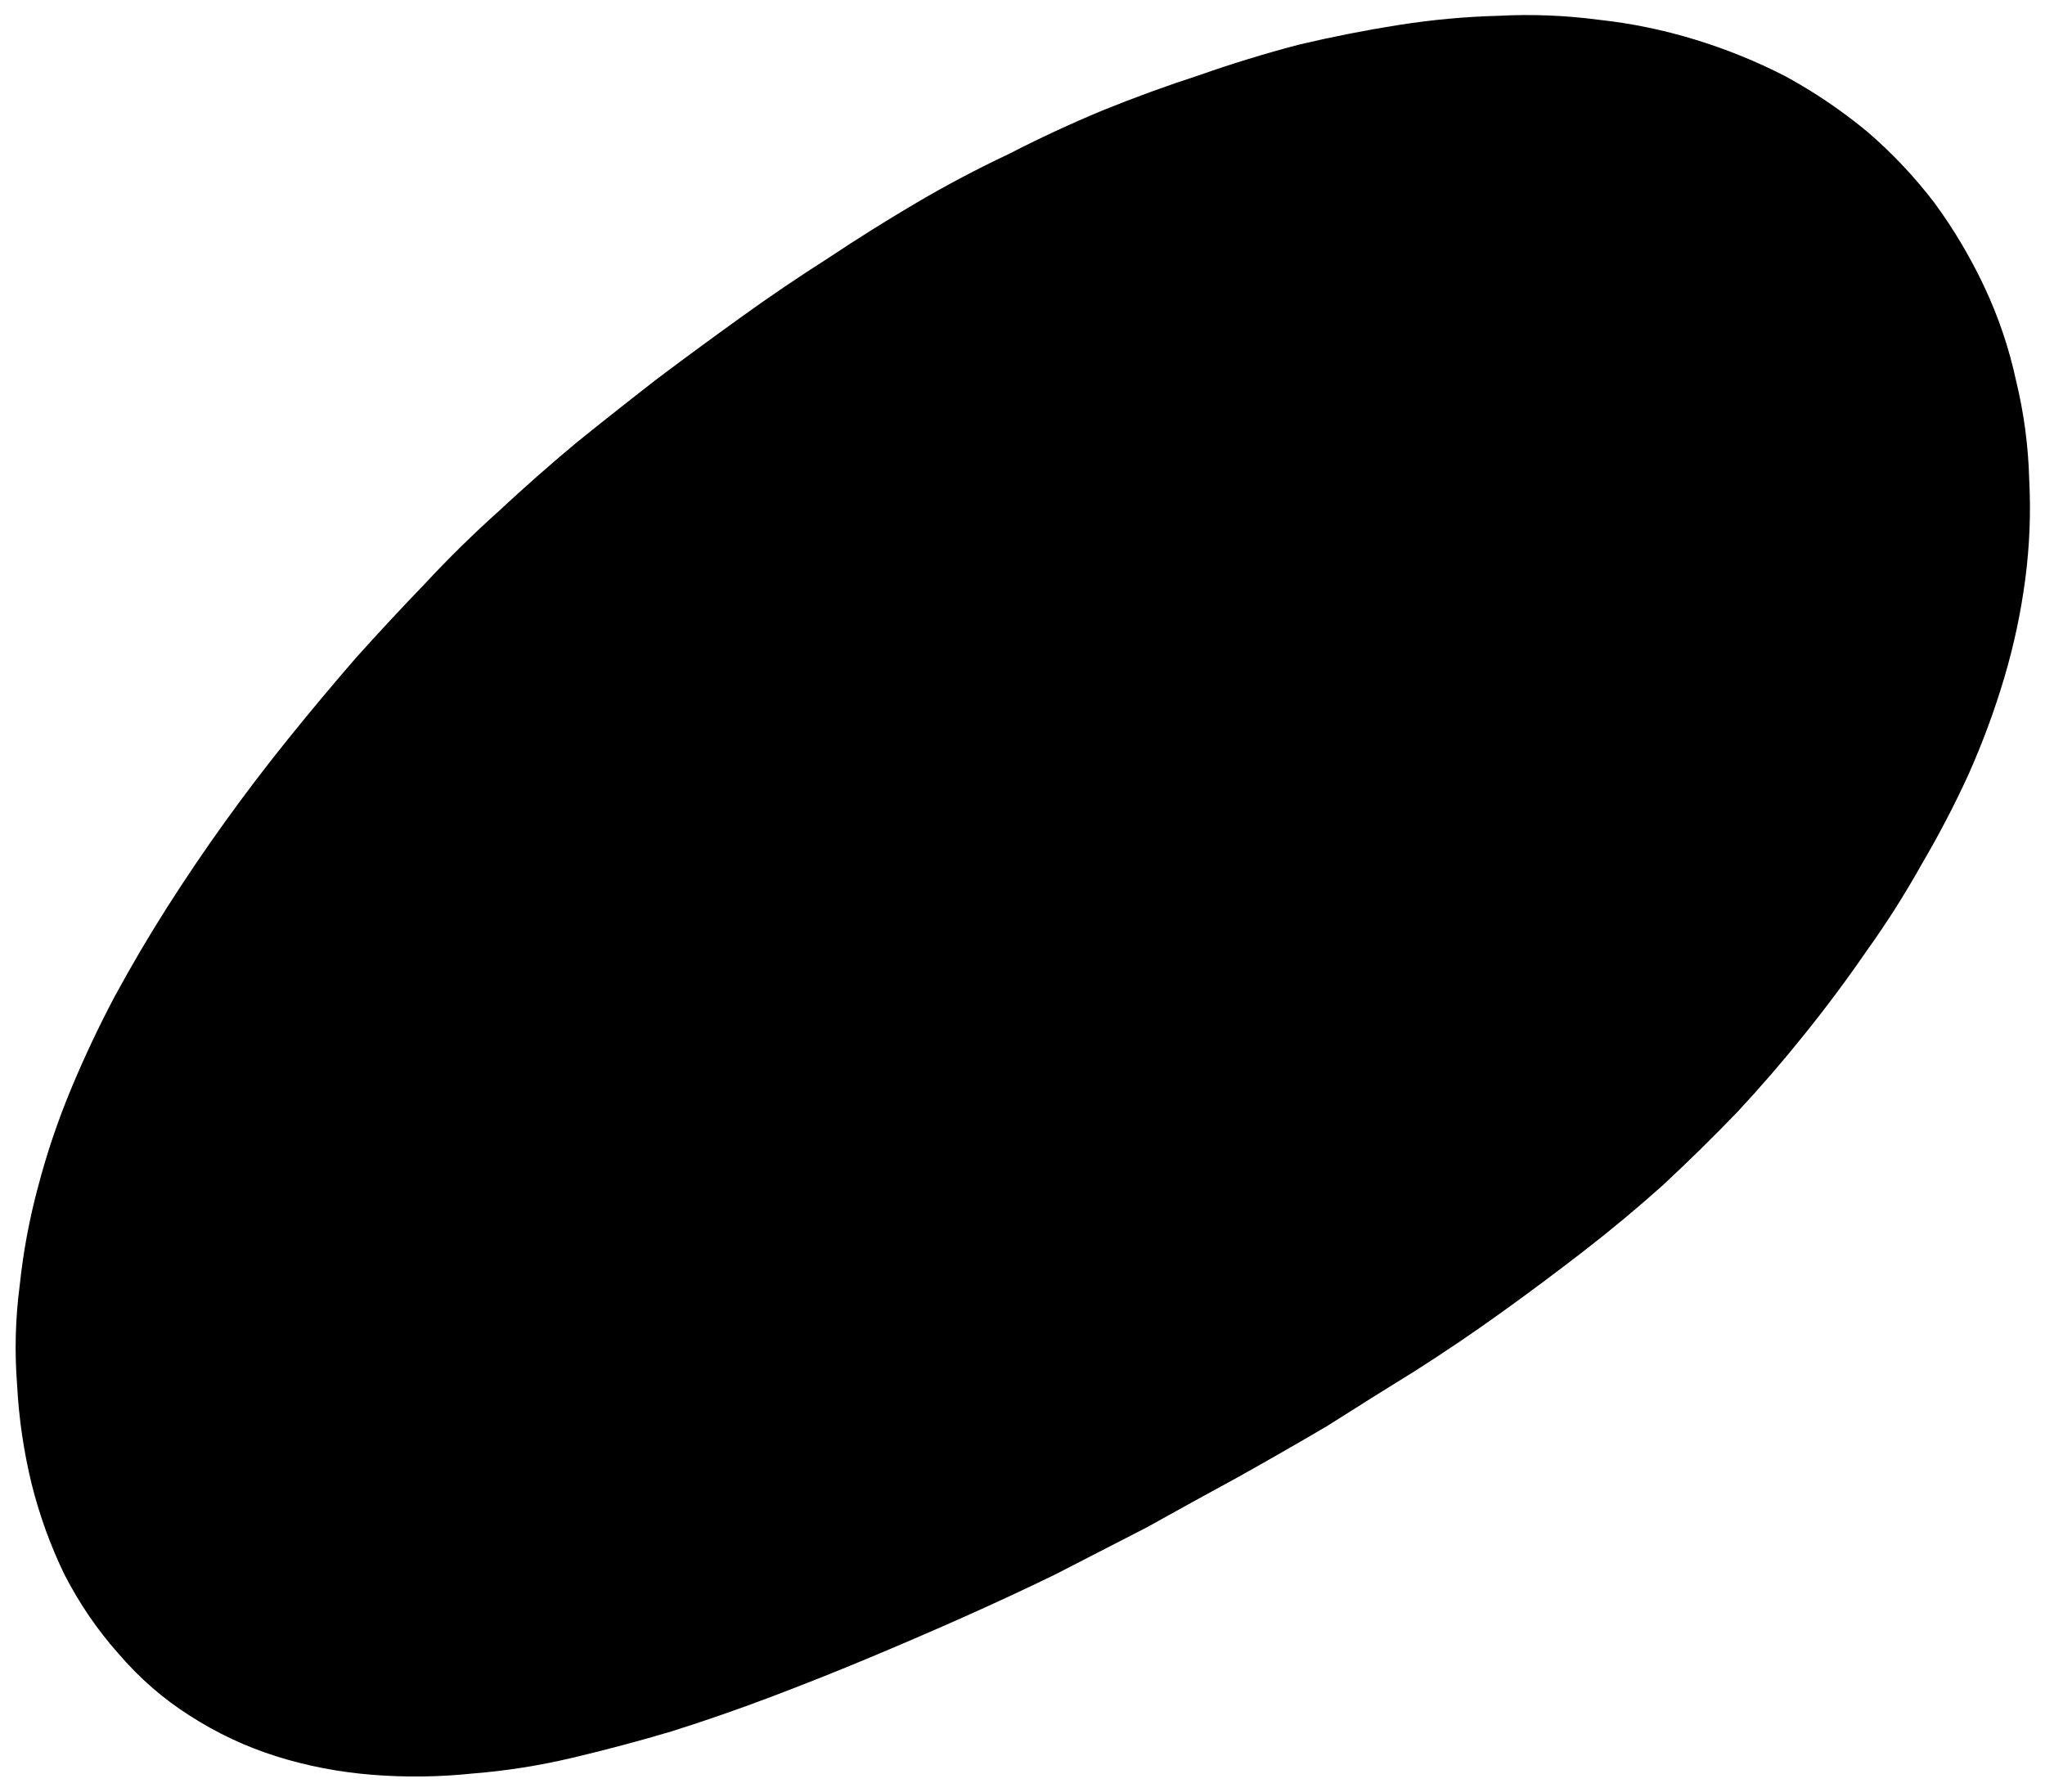
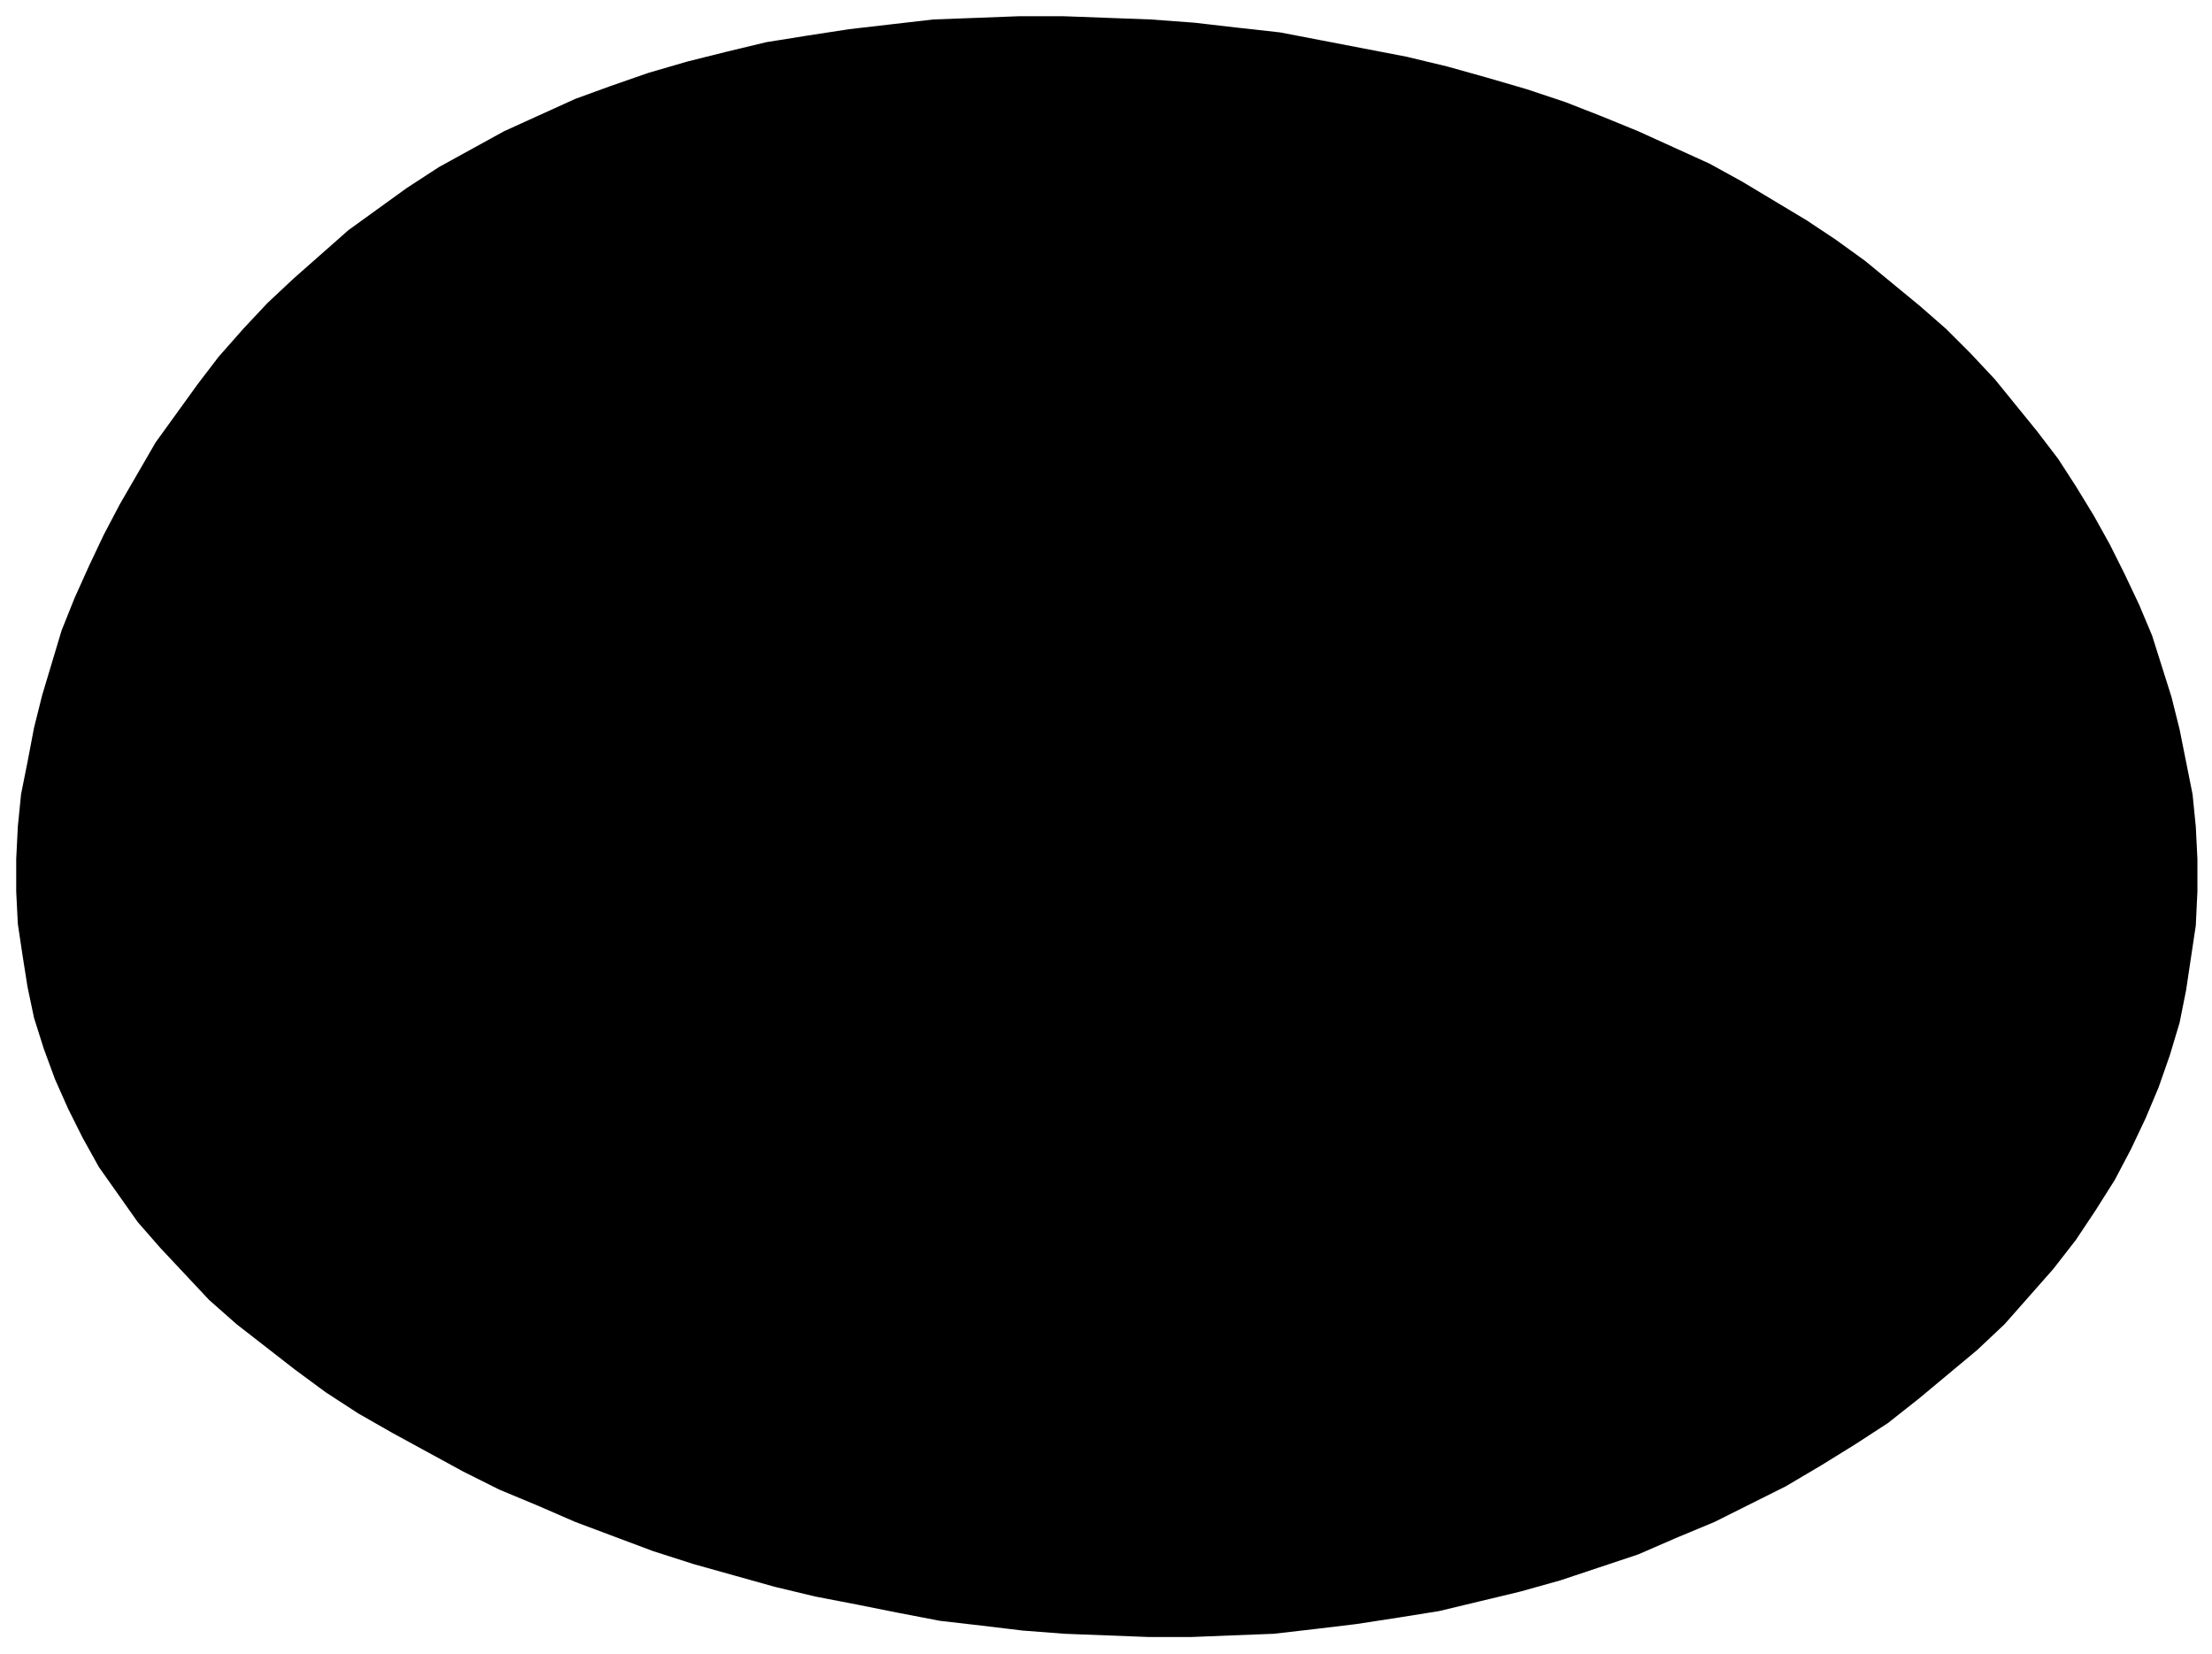
- <svg xmlns="http://www.w3.org/2000/svg" viewBox="2042.9 295.0 155.3 136.1">
-   <path d="M2078.8,429.7Q2075.0,430.1 2071.2,429.8Q2067.4,429.5 2063.9,428.4Q2060.4,427.3 2057.3,425.3Q2054.3,423.4 2051.9,420.6Q2049.5,417.9 2047.8,414.6Q2046.2,411.3 2045.3,407.7Q2044.4,404.0 2044.2,400.2Q2043.9,396.4 2044.4,392.6Q2044.8,388.8 2045.8,385.1Q2046.8,381.3 2048.3,377.7Q2049.8,374.1 2051.6,370.7Q2053.5,367.2 2055.6,363.9Q2057.7,360.6 2060.0,357.4Q2062.3,354.2 2064.8,351.1Q2067.3,348.0 2069.9,345.0Q2072.5,342.1 2075.2,339.3Q2077.9,336.4 2080.8,333.8Q2083.7,331.1 2086.7,328.6Q2089.8,326.1 2092.9,323.7Q2096.1,321.3 2099.3,319.0Q2102.5,316.7 2105.8,314.6Q2109.1,312.4 2112.5,310.4Q2115.9,308.4 2119.5,306.7Q2123.0,304.9 2126.6,303.4Q2130.3,301.9 2134.0,300.7Q2137.7,299.4 2141.5,298.4Q2145.3,297.5 2149.1,296.9Q2152.9,296.3 2156.7,296.2Q2160.5,296.0 2164.3,296.5Q2168.0,296.9 2171.6,298.0Q2175.2,299.1 2178.5,300.8Q2181.8,302.6 2184.7,305.0Q2187.5,307.4 2189.8,310.4Q2192.0,313.4 2193.6,316.8Q2195.2,320.2 2196.0,323.9Q2196.9,327.6 2197.0,331.4Q2197.2,335.2 2196.7,339.0Q2196.2,342.8 2195.1,346.5Q2194.0,350.2 2192.4,353.8Q2190.8,357.3 2188.8,360.7Q2186.9,364.1 2184.6,367.3Q2182.4,370.5 2179.9,373.6Q2177.5,376.6 2174.8,379.5Q2172.1,382.3 2169.2,385.0Q2166.3,387.6 2163.2,390.0Q2160.1,392.4 2156.9,394.7Q2153.7,397.0 2150.4,399.1Q2147.0,401.2 2143.7,403.3Q2140.3,405.3 2136.9,407.2Q2133.4,409.1 2130.0,411.0Q2126.5,412.8 2123.0,414.6Q2119.5,416.3 2115.9,417.9Q2112.3,419.5 2108.7,421.0Q2105.1,422.5 2101.4,423.9Q2097.7,425.3 2093.9,426.5Q2090.2,427.6 2086.4,428.5Q2082.6,429.4 2078.8,429.7Z" />
+ <svg xmlns="http://www.w3.org/2000/svg" viewBox="2052.2 304.4 136.5 102.0">
+   <path d="M2187.7,355.4 L2187.8,357.4 L2187.8,359.4 L2187.7,361.5 L2187.4,363.5 L2187.1,365.5 L2186.7,367.5 L2186.1,369.5 L2185.4,371.5 L2184.6,373.4 L2183.7,375.3 L2182.7,377.2 L2181.5,379.1 L2180.3,380.9 L2178.9,382.7 L2177.4,384.4 L2175.9,386.1 L2174.2,387.7 L2172.4,389.2 L2170.6,390.7 L2168.7,392.2 L2166.7,393.5 L2164.6,394.8 L2162.4,396.1 L2160.2,397.2 L2158.0,398.3 L2155.6,399.3 L2153.3,400.3 L2150.9,401.1 L2148.5,401.9 L2146.0,402.6 L2143.5,403.2 L2141.0,403.8 L2138.5,404.2 L2135.9,404.6 L2133.4,404.9 L2130.8,405.2 L2128.2,405.3 L2125.7,405.4 L2123.1,405.4 L2120.5,405.3 L2117.9,405.2 L2115.3,405.0 L2112.8,404.7 L2110.2,404.4 L2107.6,403.9 L2105.1,403.4 L2102.5,402.9 L2100.0,402.3 L2097.5,401.6 L2095.0,400.9 L2092.5,400.1 L2090.1,399.2 L2087.7,398.3 L2085.4,397.3 L2083.0,396.3 L2080.8,395.2 L2078.6,394.0 L2076.4,392.8 L2074.3,391.6 L2072.3,390.3 L2070.4,388.9 L2068.6,387.5 L2066.8,386.1 L2065.1,384.6 L2063.6,383.0 L2062.1,381.4 L2060.7,379.8 L2059.5,378.1 L2058.3,376.4 L2057.3,374.6 L2056.4,372.8 L2055.6,371.0 L2054.9,369.1 L2054.3,367.2 L2053.9,365.3 L2053.6,363.4 L2053.3,361.4 L2053.2,359.4 L2053.2,357.4 L2053.3,355.4 L2053.5,353.4 L2053.9,351.4 L2054.3,349.3 L2054.8,347.3 L2055.4,345.3 L2056.0,343.3 L2056.8,341.3 L2057.7,339.3 L2058.6,337.4 L2059.6,335.5 L2060.7,333.6 L2061.8,331.7 L2063.1,329.9 L2064.4,328.1 L2065.7,326.4 L2067.2,324.7 L2068.7,323.1 L2070.3,321.6 L2072.0,320.1 L2073.7,318.6 L2075.5,317.3 L2077.3,316.0 L2079.3,314.7 L2081.3,313.6 L2083.3,312.5 L2085.5,311.5 L2087.7,310.5 L2089.9,309.7 L2092.2,308.9 L2094.6,308.2 L2097.0,307.6 L2099.5,307.0 L2102.0,306.6 L2104.6,306.2 L2107.2,305.9 L2109.8,305.6 L2112.5,305.5 L2115.1,305.4 L2117.8,305.4 L2120.5,305.5 L2123.2,305.6 L2125.9,305.8 L2128.5,306.1 L2131.2,306.4 L2133.8,306.9 L2136.4,307.4 L2139.0,307.9 L2141.5,308.5 L2144.0,309.2 L2146.4,309.9 L2148.8,310.7 L2151.1,311.6 L2153.3,312.5 L2155.5,313.5 L2157.7,314.5 L2159.7,315.6 L2161.7,316.8 L2163.7,318.0 L2165.5,319.2 L2167.3,320.5 L2169.0,321.9 L2170.7,323.3 L2172.3,324.7 L2173.8,326.2 L2175.3,327.8 L2176.6,329.4 L2177.9,331.0 L2179.2,332.7 L2180.3,334.4 L2181.4,336.2 L2182.4,338.0 L2183.3,339.8 L2184.2,341.7 L2185.0,343.6 L2185.6,345.5 L2186.2,347.4 L2186.7,349.4 L2187.1,351.4 L2187.5,353.4Z" />
</svg>
